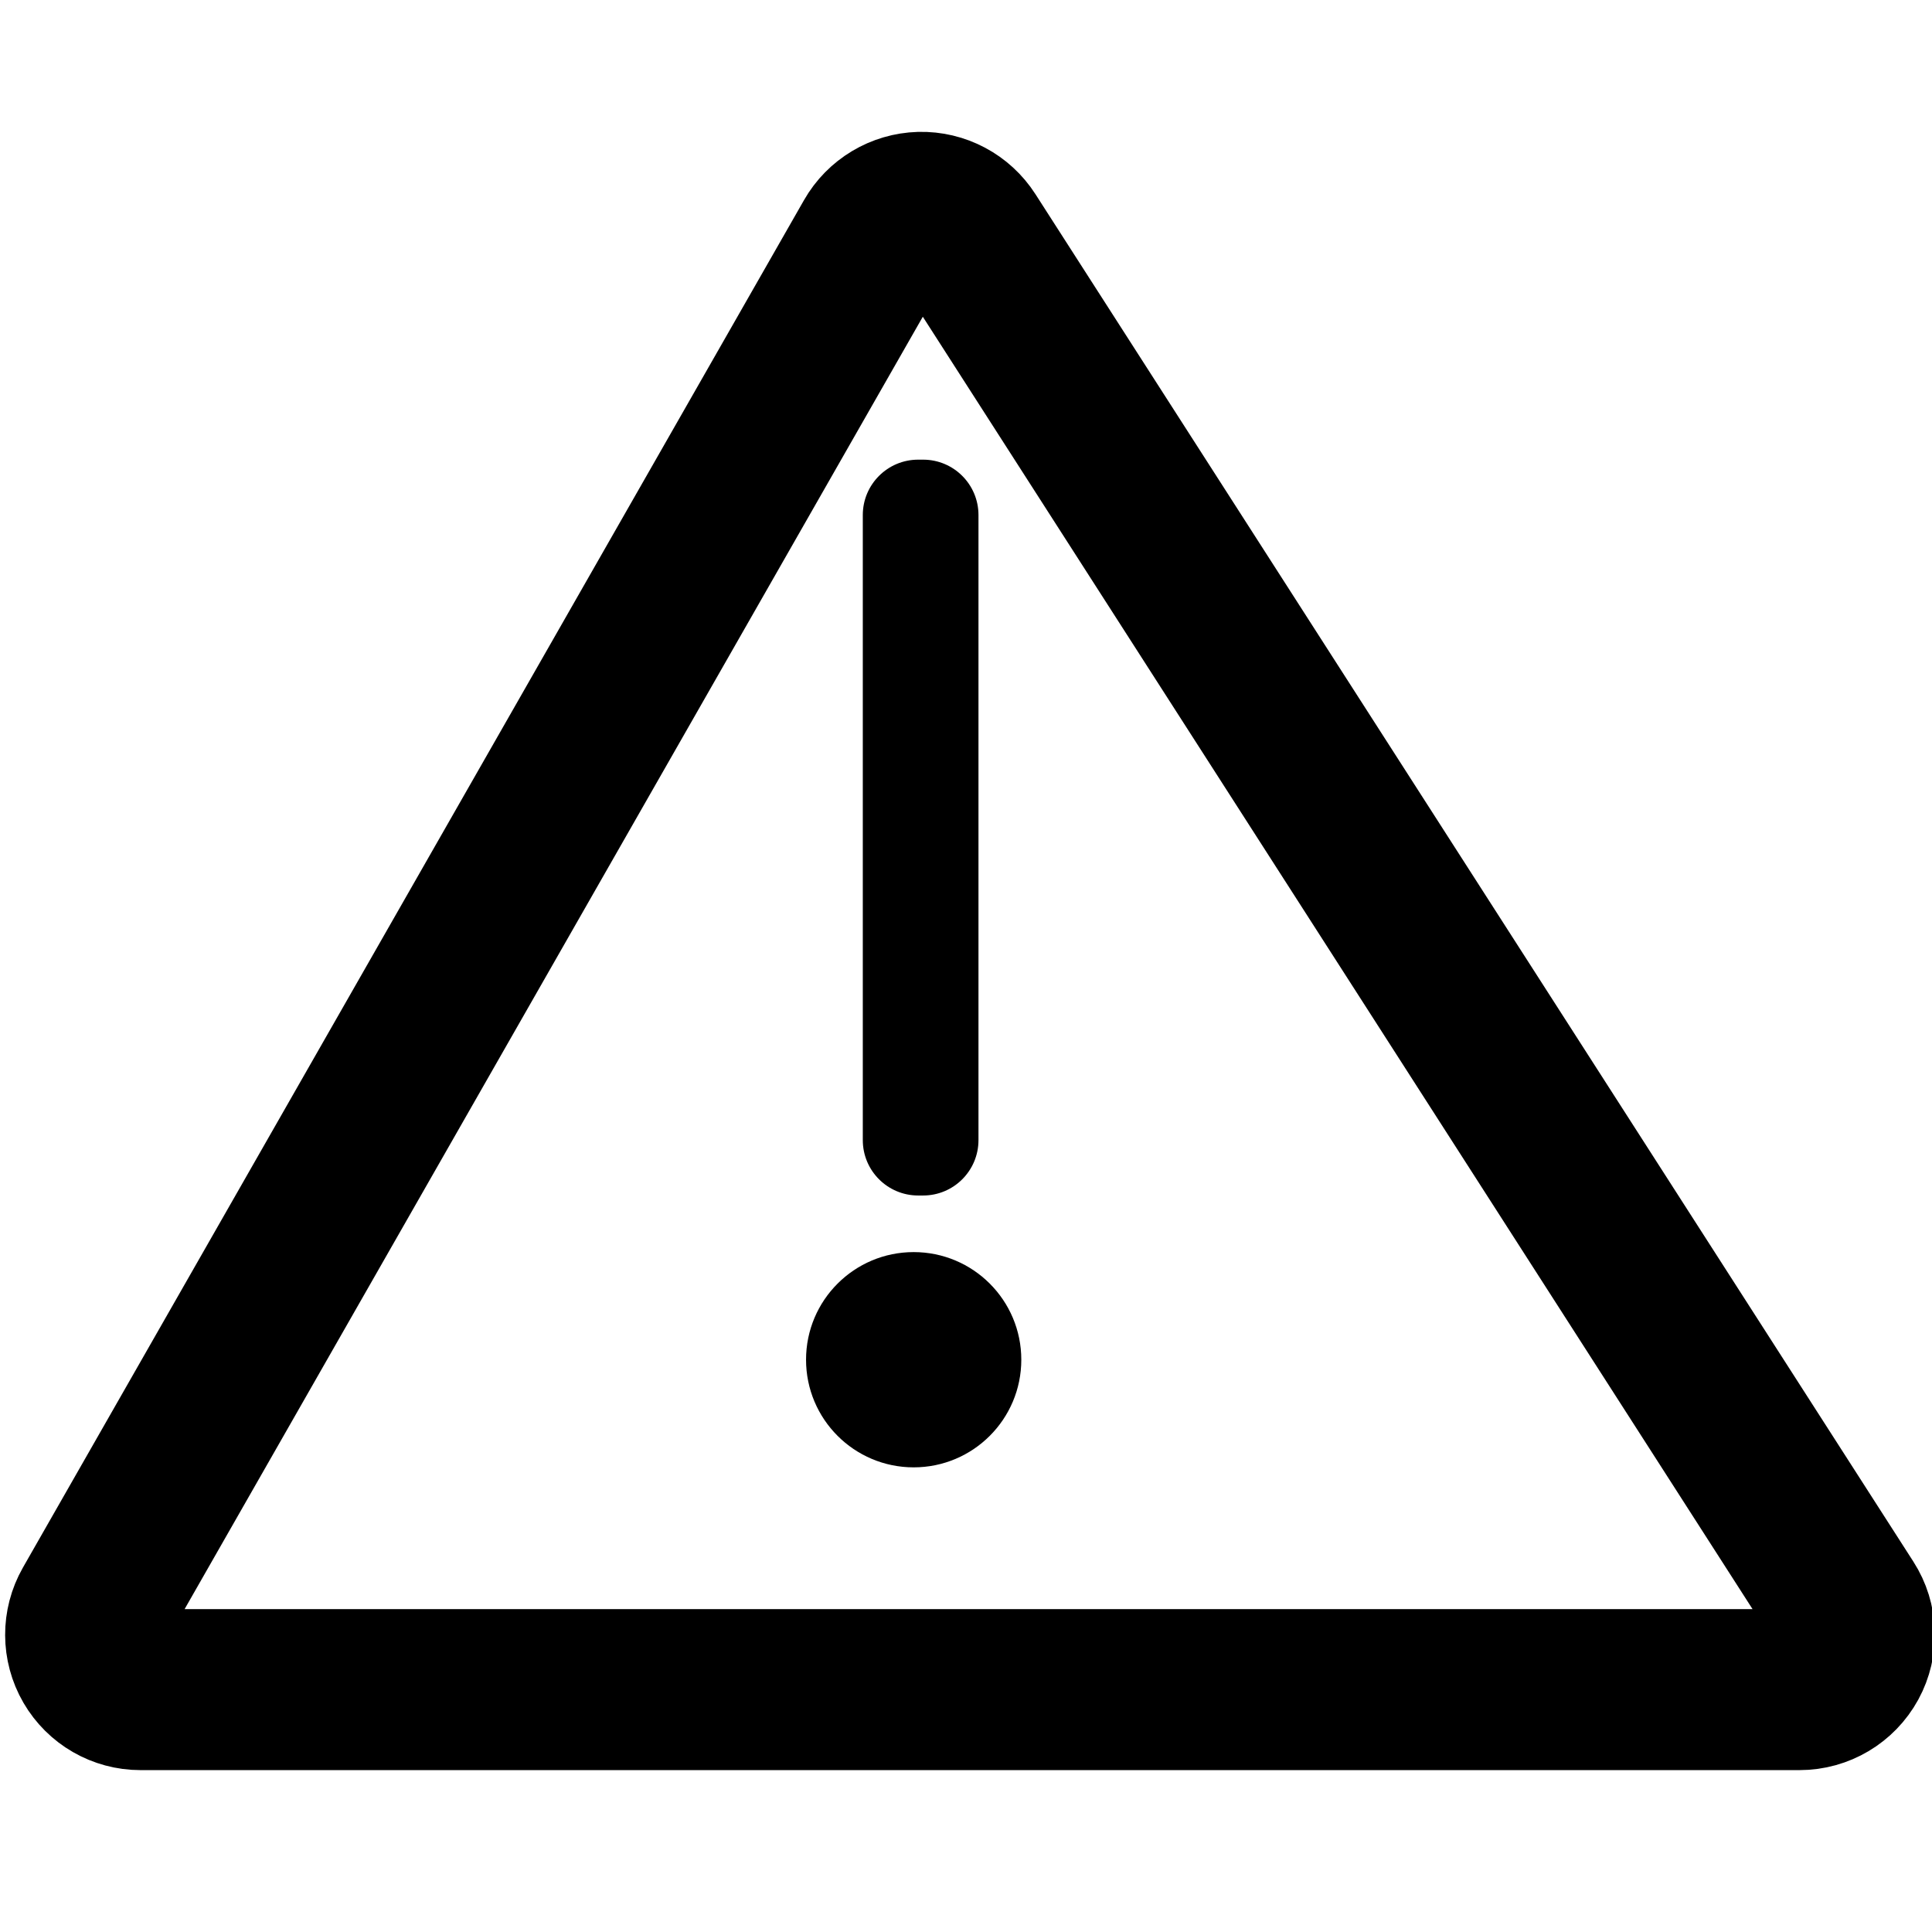
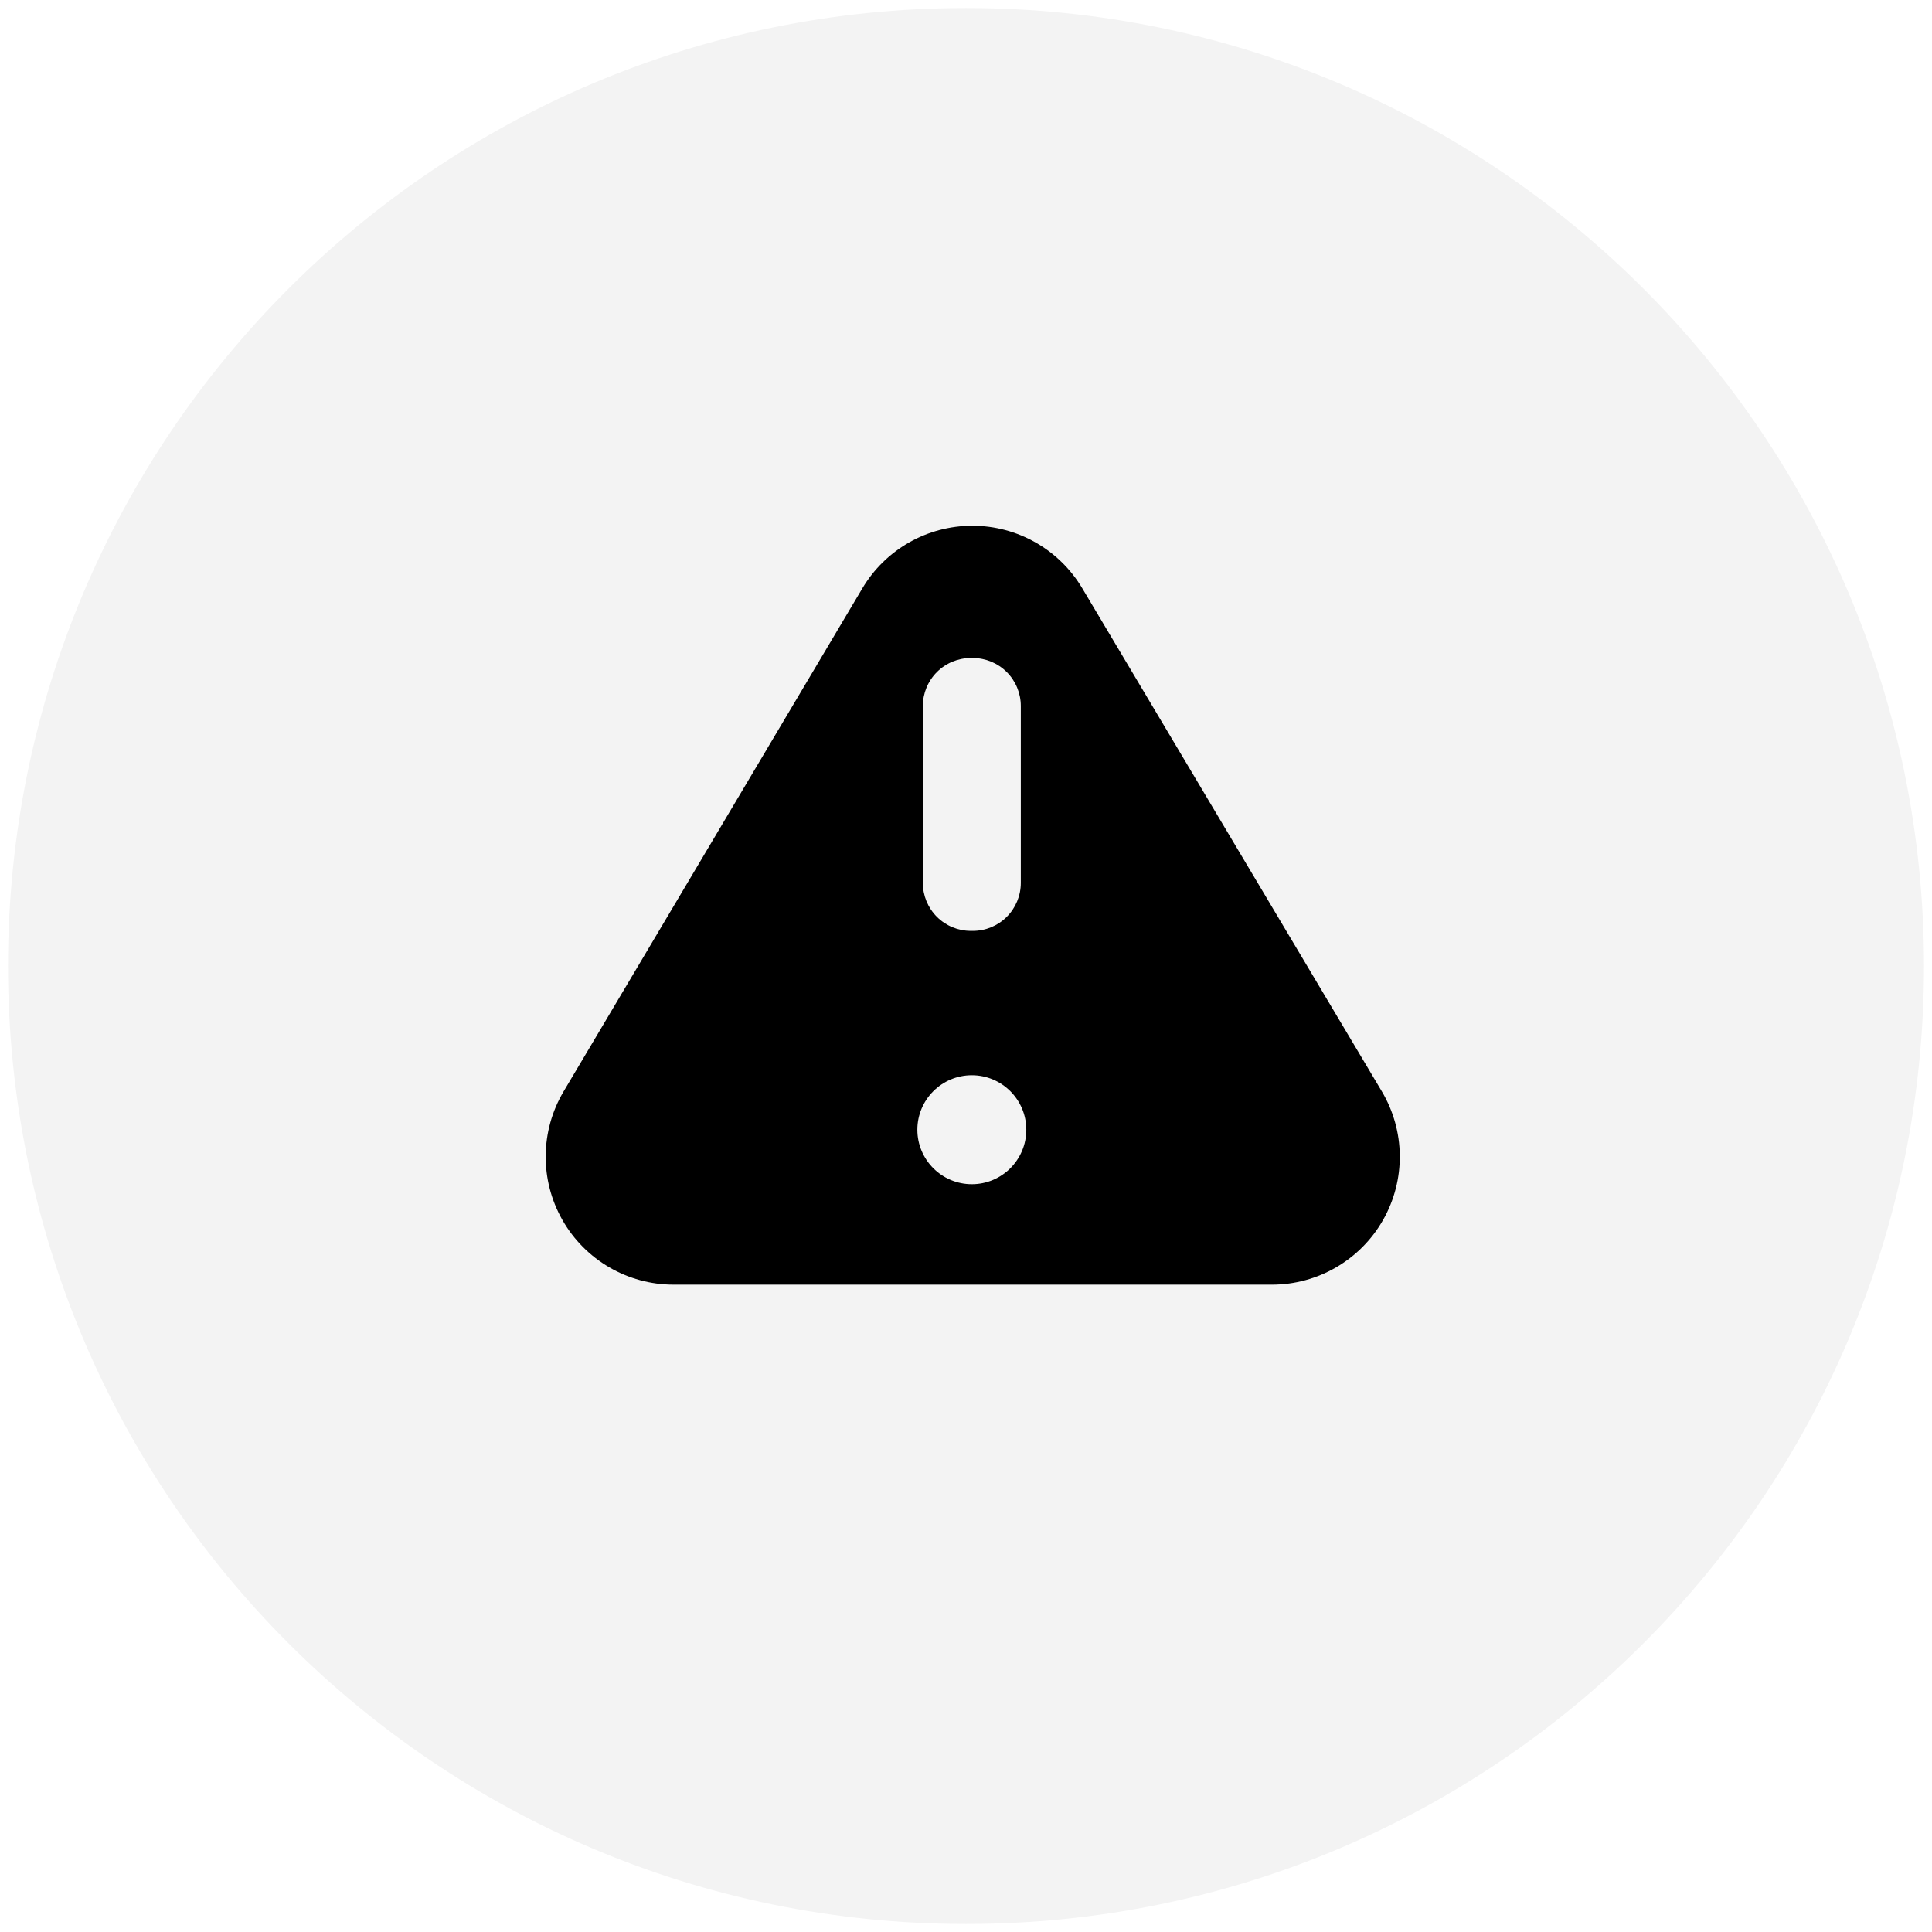
- <svg xmlns="http://www.w3.org/2000/svg" width="100%" height="100%" viewBox="0 0 24 24" version="1.1" xml:space="preserve" style="fill-rule:evenodd;clip-rule:evenodd;stroke-linecap:round;stroke-linejoin:round;stroke-miterlimit:1.5;">
+ <svg xmlns="http://www.w3.org/2000/svg" width="100%" height="100%" viewBox="0 0 24 24" version="1.1" xml:space="preserve" style="fill-rule:evenodd;clip-rule:evenodd;stroke-linejoin:round;stroke-miterlimit:2;">
  <rect id="Artboard1" x="0" y="0" width="24" height="24" style="fill:none;" />
-   <clipPath id="_clip1">
-     <rect id="Artboard11" x="0" y="0" width="24" height="24" />
-   </clipPath>
-   <g clip-path="url(#_clip1)">
-     <path d="M10.856,2.982c0.118,-0.207 0.336,-0.337 0.574,-0.344c0.238,-0.006 0.462,0.113 0.591,0.314c2.057,3.204 8.752,13.633 10.906,16.987c0.135,0.21 0.144,0.477 0.025,0.695c-0.12,0.219 -0.349,0.355 -0.598,0.355c-4.033,0 -16.683,0 -20.609,0c-0.243,0 -0.467,-0.129 -0.589,-0.339c-0.122,-0.21 -0.123,-0.47 -0.003,-0.681c1.892,-3.311 7.847,-13.738 9.703,-16.987Z" style="fill:none;stroke:#000;stroke-width:2px;" />
-     <path d="M11.467,5.71c0.38,-0 0.688,0.308 0.688,0.688c-0,1.697 -0,6.068 -0,7.765c-0,0.38 -0.308,0.688 -0.688,0.688c-0.02,0 -0.041,0 -0.061,0c-0.38,0 -0.688,-0.308 -0.688,-0.688c0,-1.697 0,-6.068 0,-7.765c0,-0.38 0.308,-0.688 0.688,-0.688c0.02,-0 0.041,-0 0.061,-0Z" />
-     <path d="M10.626,13.95l1.775,0l-1.775,0Z" style="fill:none;" />
-     <circle cx="11.35" cy="16.891" r="1.337" />
+   <g id="Artboard11">
+     <g transform="matrix(0.991711,0,0,0.991711,0.0994694,0.0994694)">
+       <circle cx="12" cy="12" r="12" style="fill-opacity:0.05;" />
+     </g>
+     <g transform="matrix(0.00446573,0,0,0.00456133,4.66606,5.05007)">
+       <path d="M1353.94,495.138C1418.02,389.5 1534.19,324.716 1659.68,324.644C1785.17,324.572 1901.41,389.222 1965.61,494.787L2798.86,1864.93C2864.33,1972.58 2865.71,2106.37 2802.47,2215.29C2739.22,2324.21 2621.11,2391.5 2493.13,2391.5L828.881,2391.5C700.983,2391.5 582.924,2324.29 519.654,2215.47C456.384,2106.65 457.638,1972.95 522.938,1865.28L1353.94,495.138ZM1661.36,684.909L1655.63,684.909C1620.25,684.909 1586.33,698.667 1561.31,723.156C1536.3,747.646 1522.25,780.861 1522.25,815.494L1522.25,1297.42C1522.25,1332.06 1536.3,1365.27 1561.31,1389.76C1586.33,1414.25 1620.25,1428.01 1655.63,1428.01L1661.36,1428.01C1696.74,1428.01 1730.66,1414.25 1755.68,1389.76C1780.69,1365.27 1794.74,1332.06 1794.74,1297.42L1794.74,815.494C1794.74,780.861 1780.69,747.646 1755.68,723.156C1730.66,698.667 1696.74,684.909 1661.36,684.909ZM1658.5,1821.18C1574.87,1821.18 1506.97,1887.65 1506.97,1969.53C1506.97,2051.41 1574.87,2117.88 1658.5,2117.88C1742.12,2117.88 1810.02,2051.41 1810.02,1969.53C1810.02,1887.65 1742.12,1821.18 1658.5,1821.18Z" />
+     </g>
  </g>
</svg>
